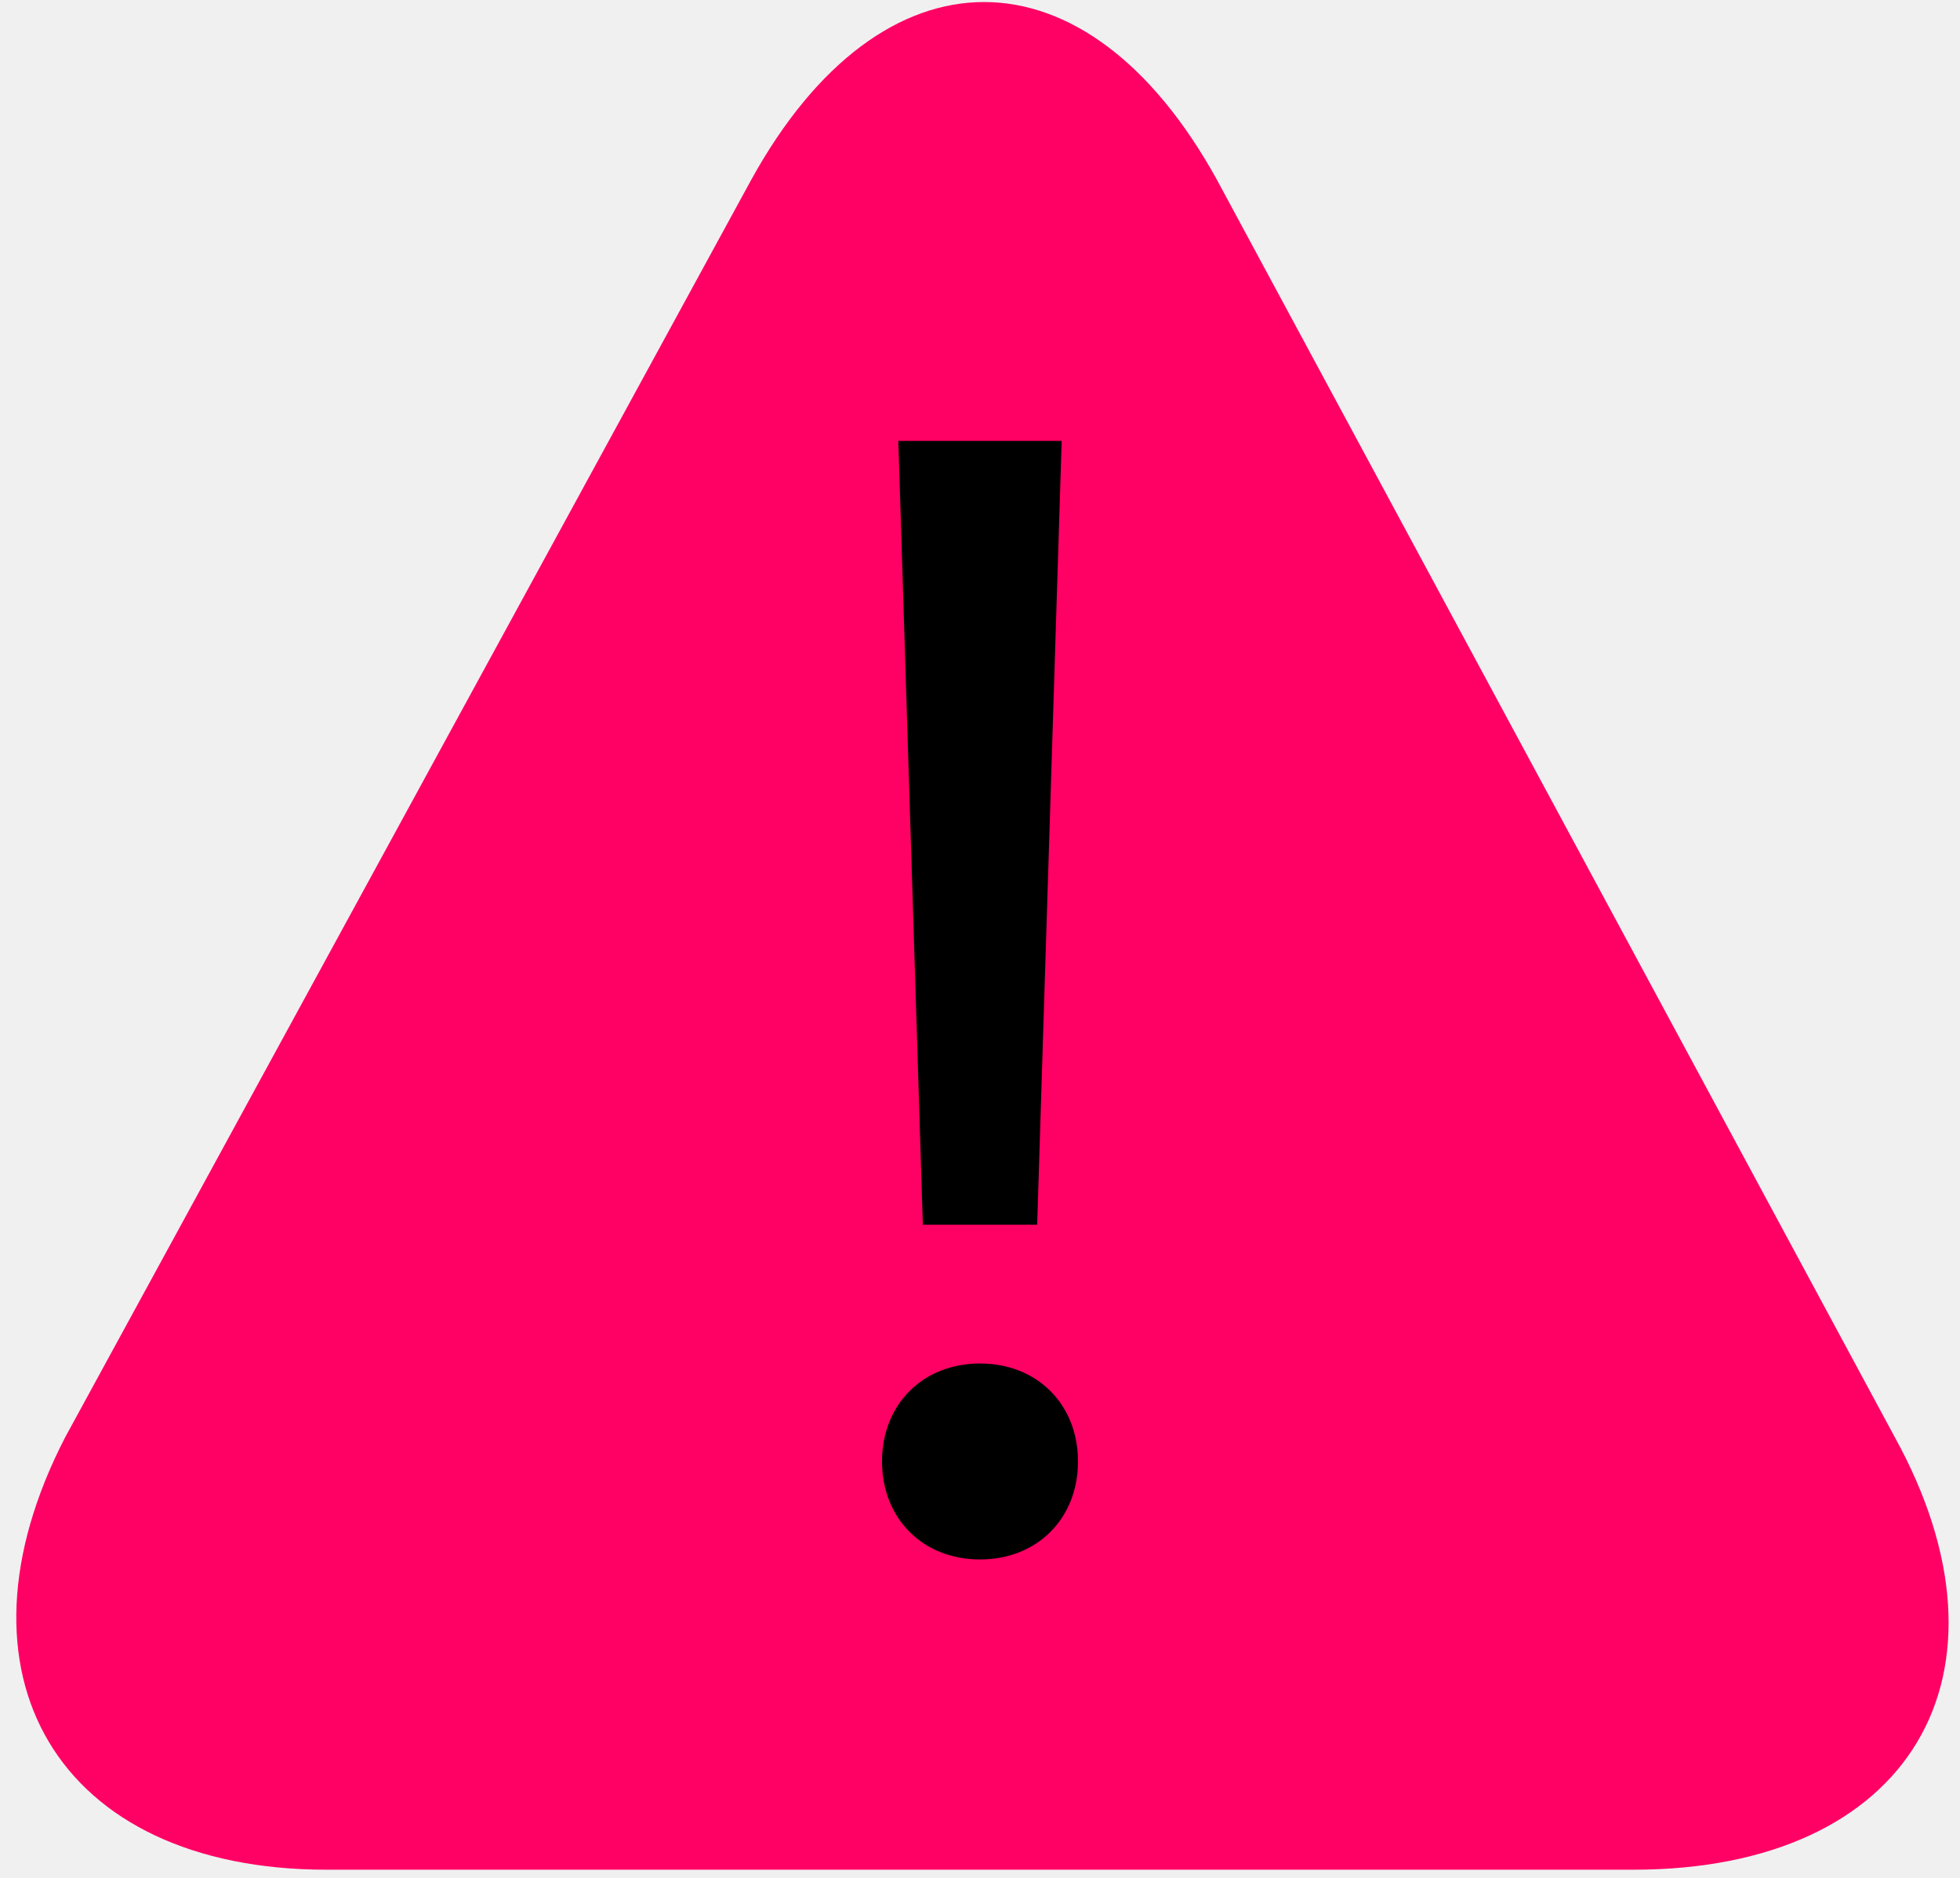
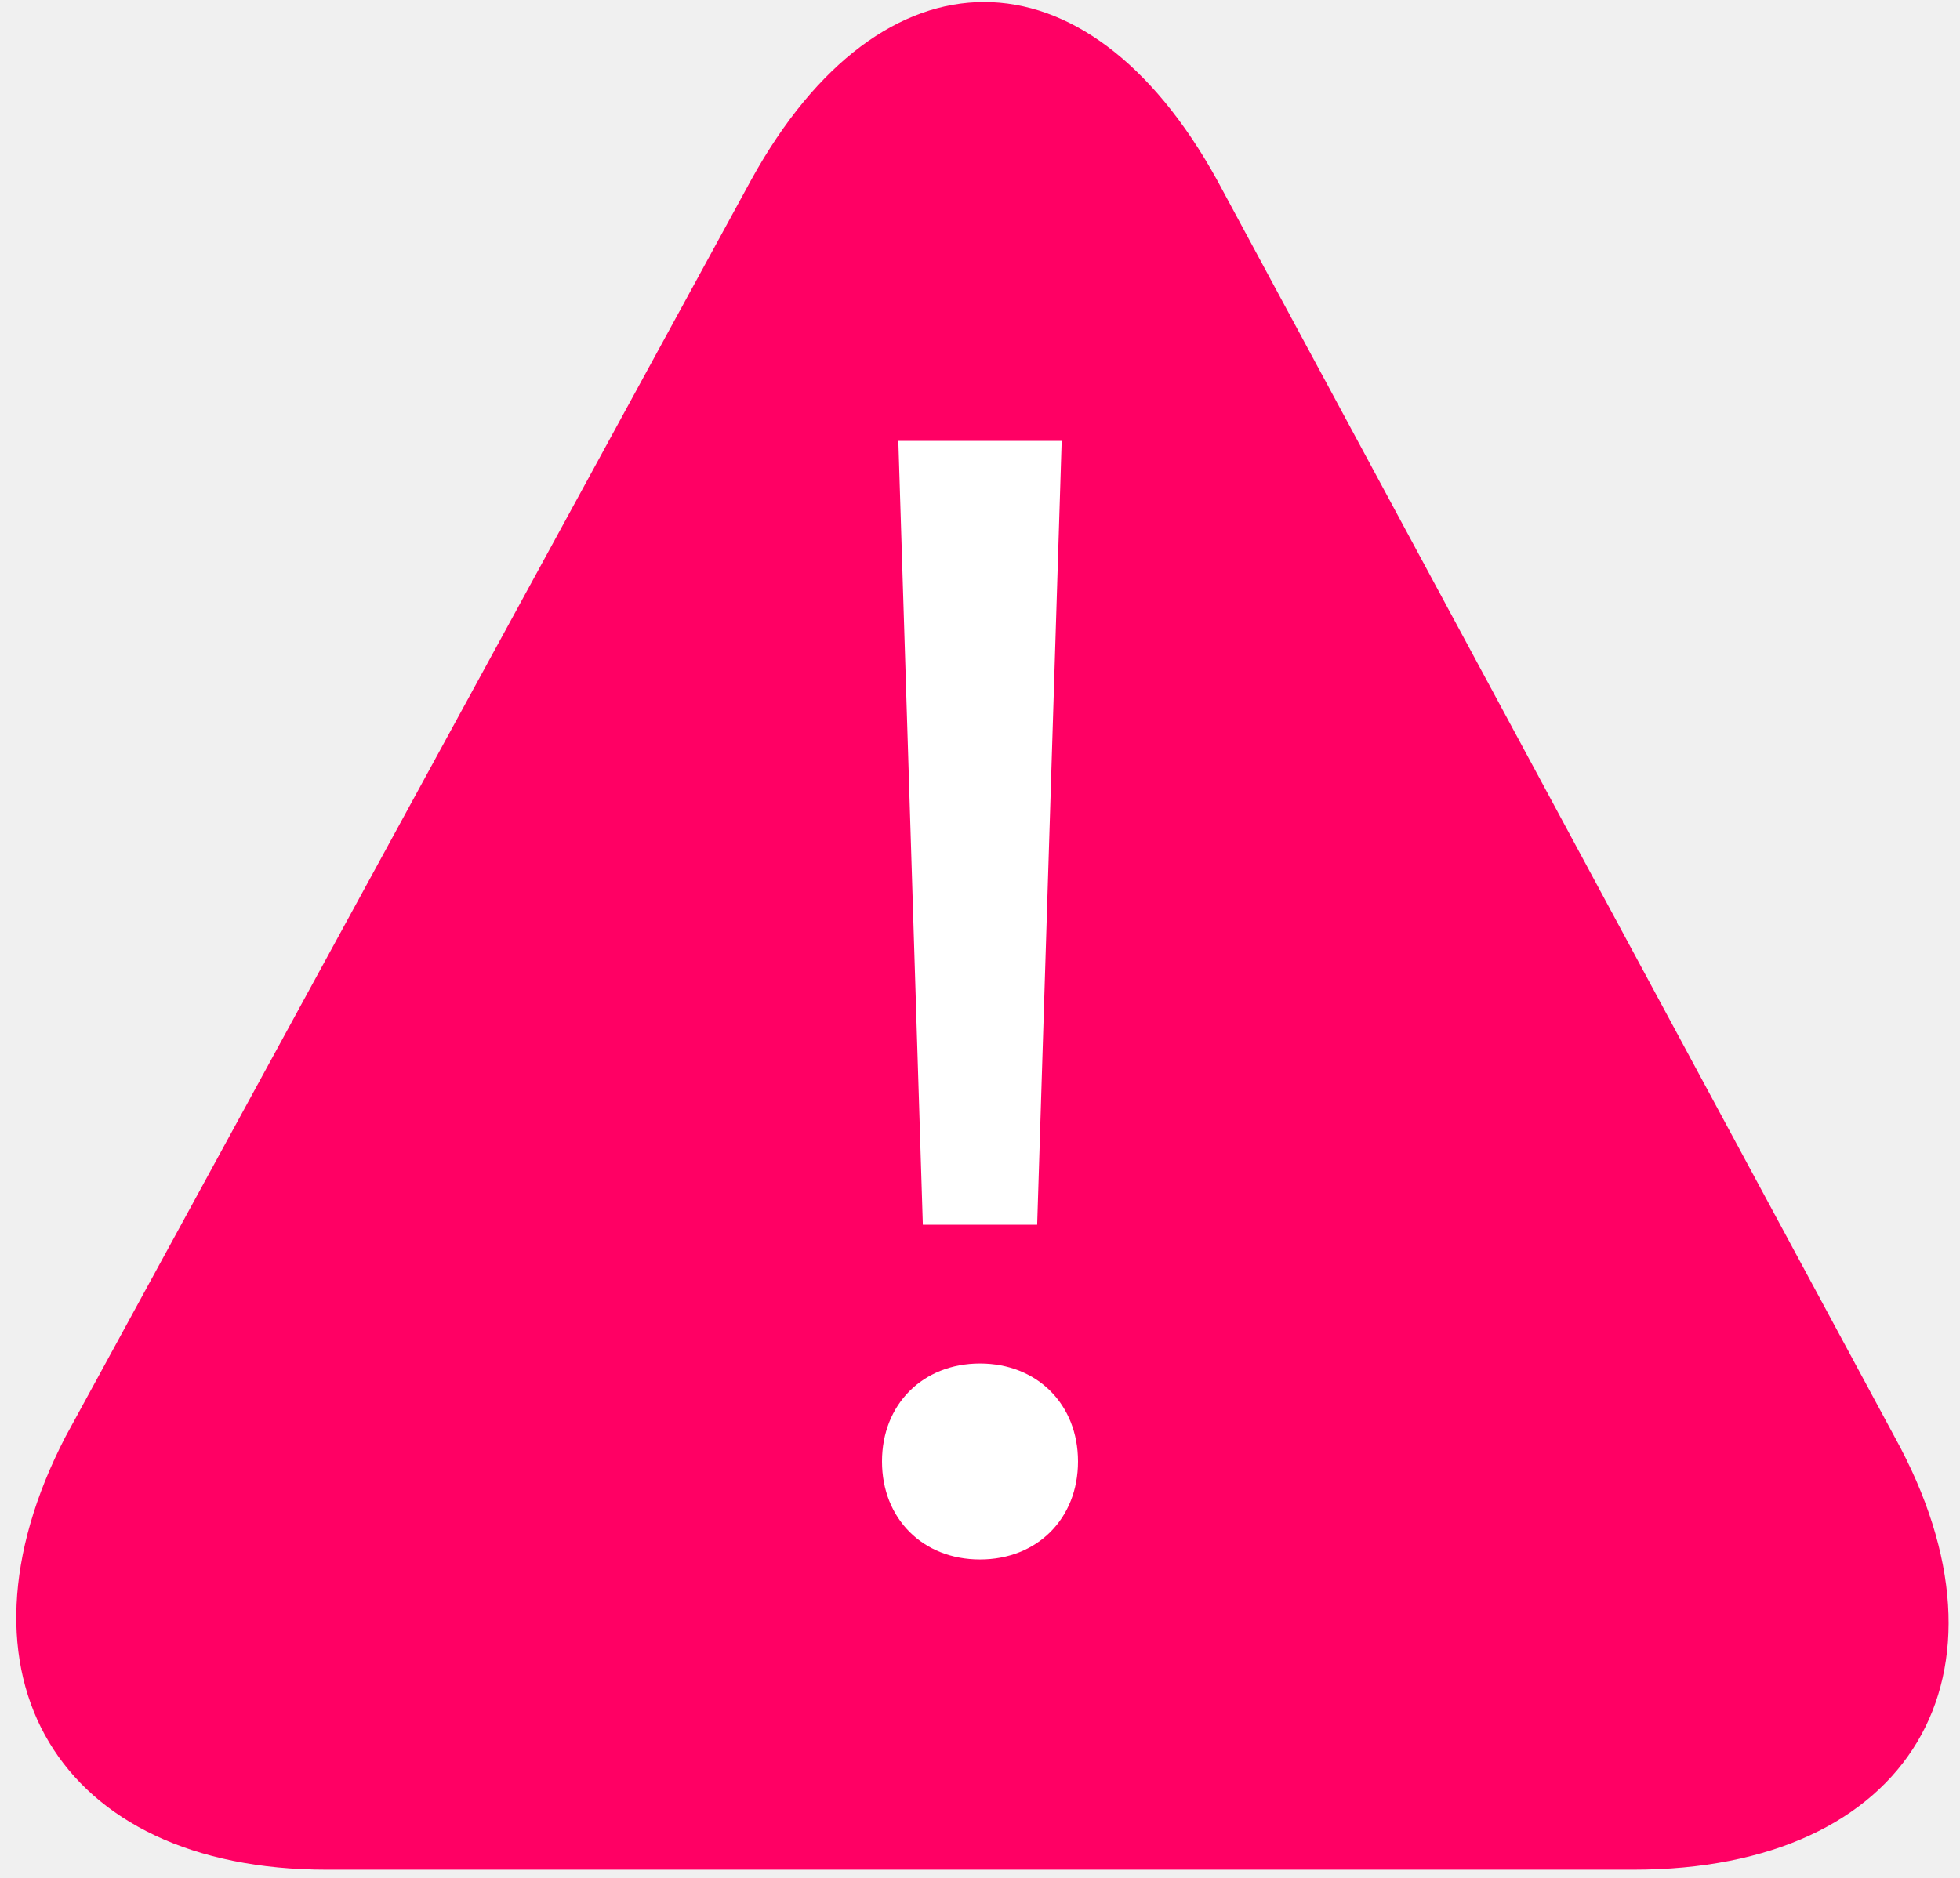
<svg xmlns="http://www.w3.org/2000/svg" xmlns:xlink="http://www.w3.org/1999/xlink" version="1.1" id="Layer_1" x="0px" y="0px" viewBox="0 0 24 23" style="enable-background:new 0 0 24 23;" xml:space="preserve">
  <style type="text/css">
	.st0{clip-path:url(#SVGID_2_);fill:#FF0064;}
- 	.st1{clip-path:url(#SVGID_4_);fill:#000000FFF;}
+ 	.st1{clip-path:url(#SVGID_4_);fill:#FFFFFF;}
</style>
  <g>
    <g>
      <defs>
        <path id="SVGID_1_" d="M9.2,2.2c1.6-2.9,4.1-2.9,5.7,0l8.3,15.4c1.6,2.9,0.2,5.3-3.2,5.3H4c-3.3,0-4.7-2.4-3.2-5.3L9.2,2.2     L9.2,2.2z M9.2,2.2" />
      </defs>
      <clipPath id="SVGID_2_">
        <use xlink:href="#SVGID_1_" style="overflow:visible;" />
      </clipPath>
      <rect x="-4.8" y="-5" class="st0" width="33.6" height="32.9" />
    </g>
    <g>
      <defs>
        <path id="SVGID_3_" d="M12.7,15L13,5.4H11l0.3,9.6H12.7L12.7,15z M12,19.1c0.7,0,1.2-0.5,1.2-1.2c0-0.7-0.5-1.2-1.2-1.2     c-0.7,0-1.2,0.5-1.2,1.2C10.8,18.6,11.3,19.1,12,19.1L12,19.1L12,19.1z M12,19.1" />
      </defs>
      <clipPath id="SVGID_4_">
        <use xlink:href="#SVGID_3_" style="overflow:visible;" />
      </clipPath>
      <rect x="5.8" y="0.4" class="st1" width="12.4" height="23.7" />
    </g>
  </g>
</svg>
